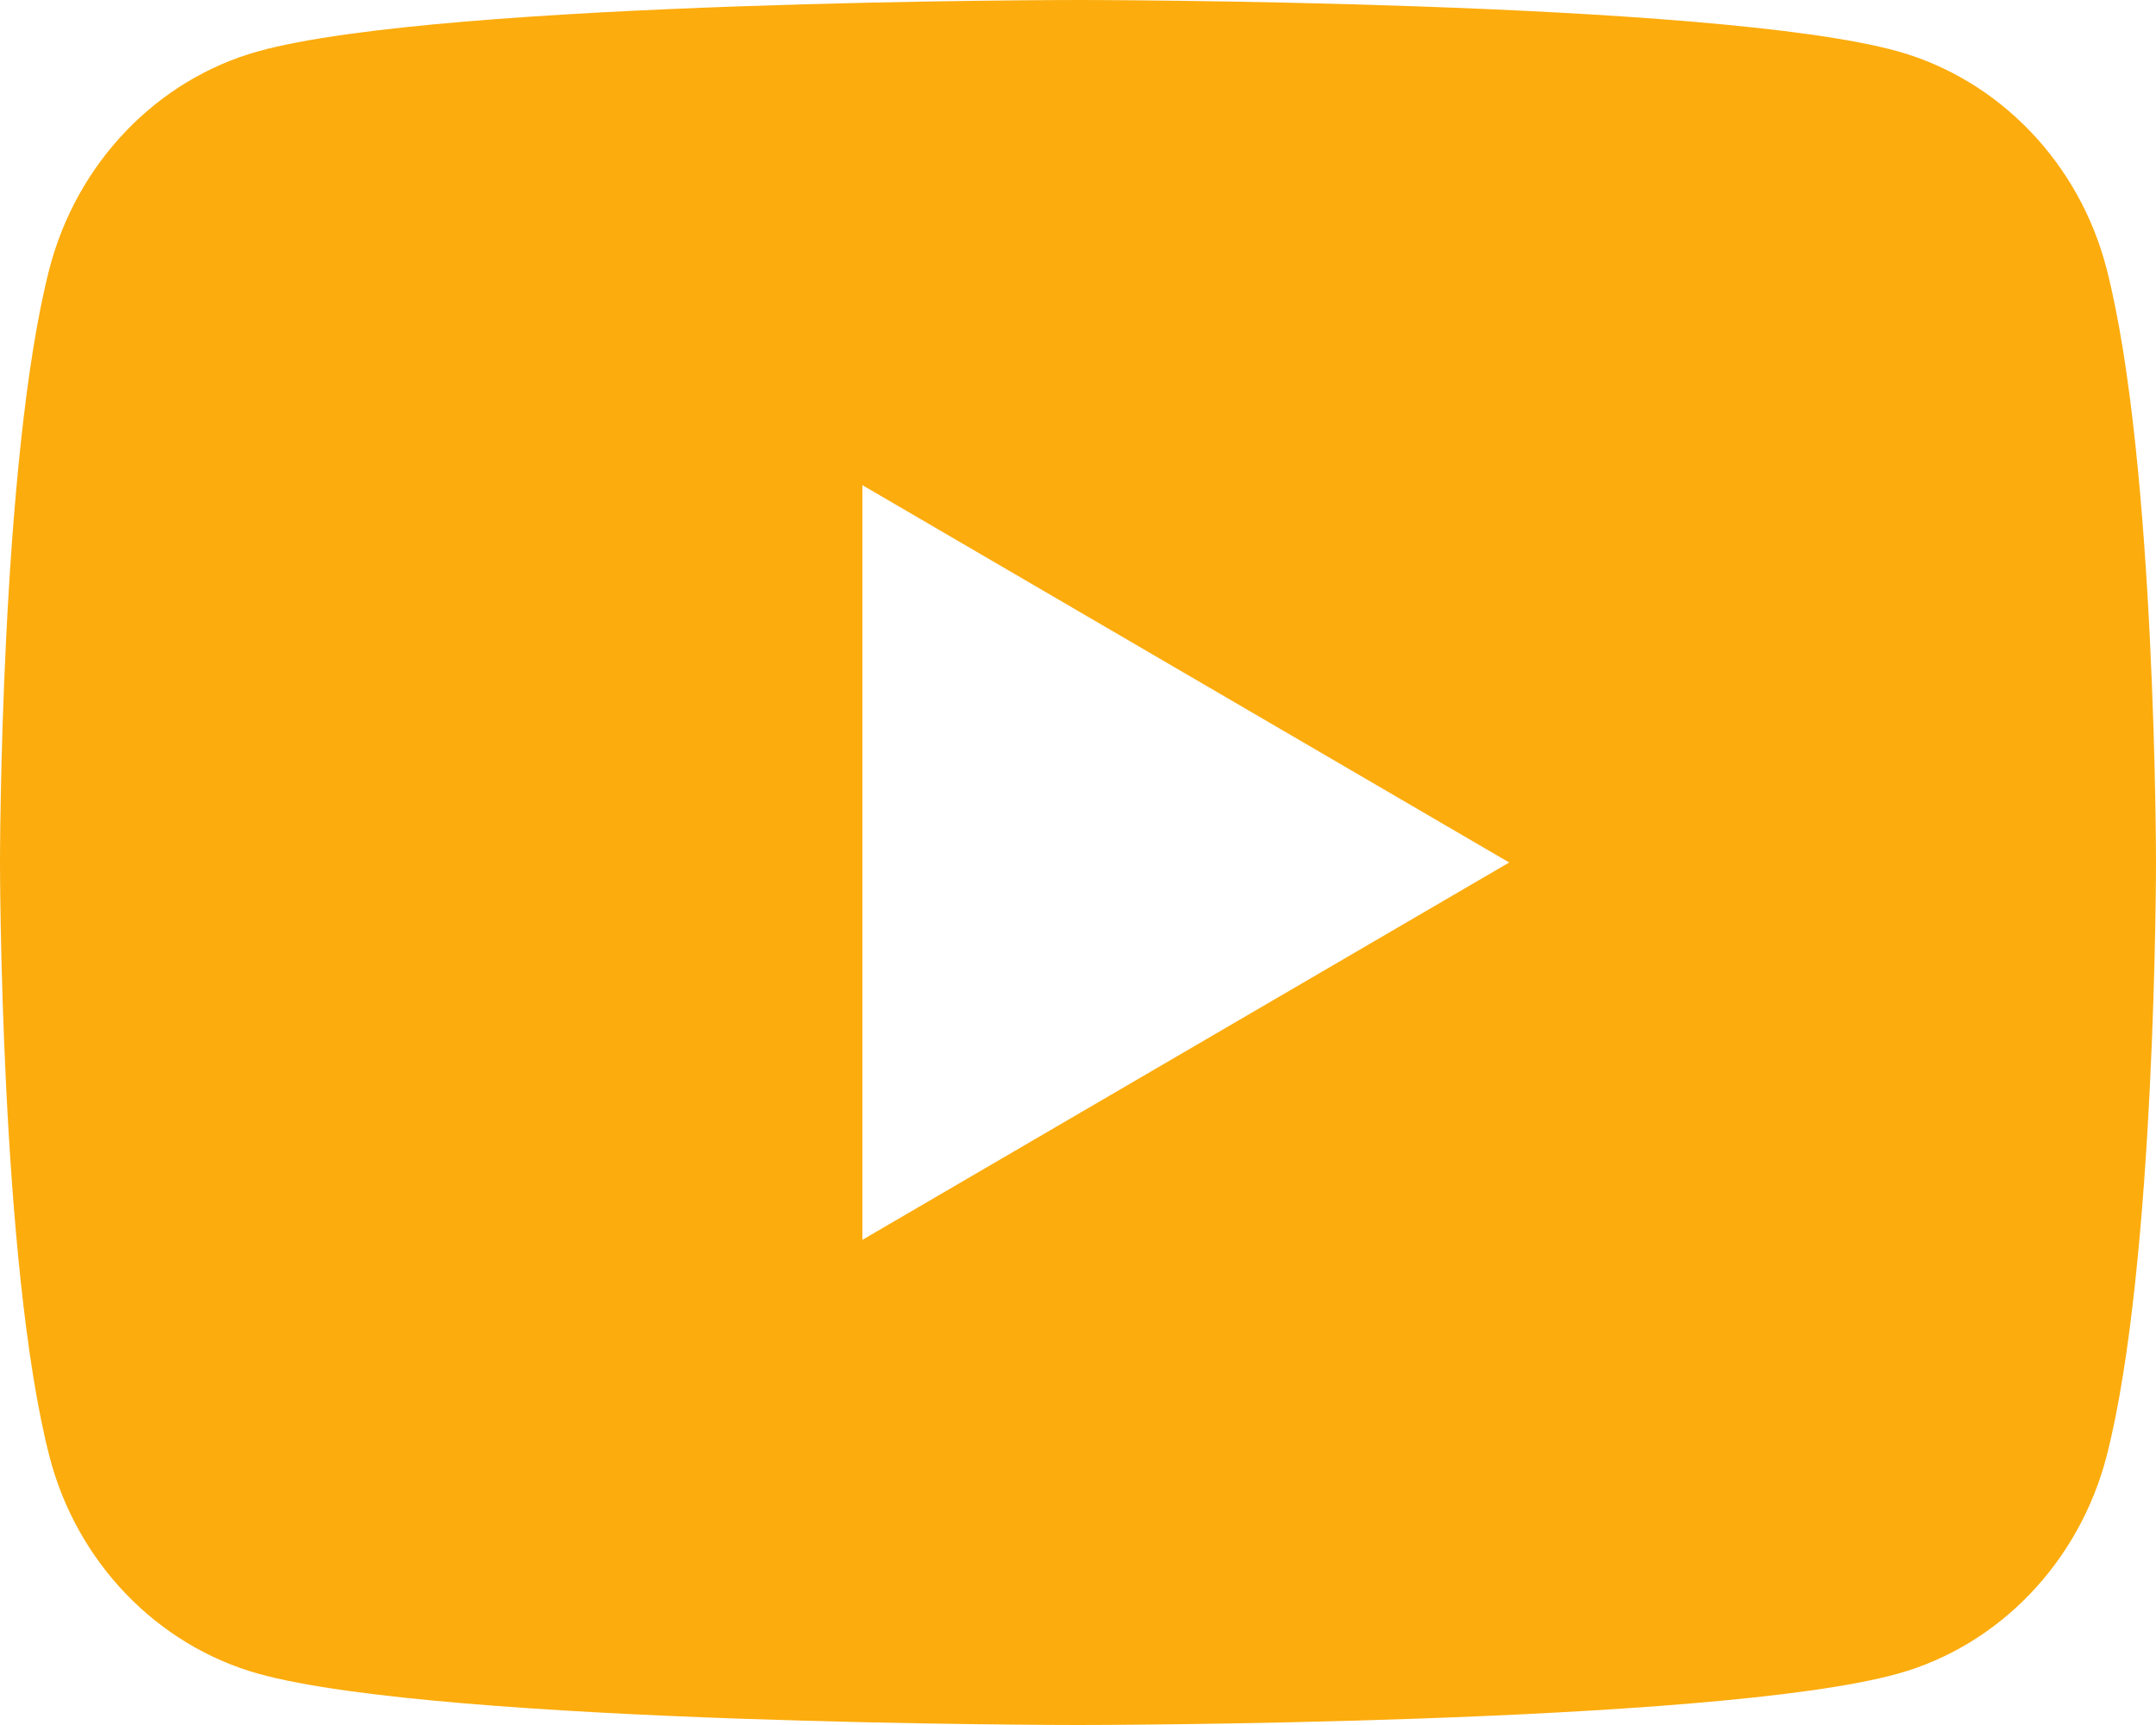
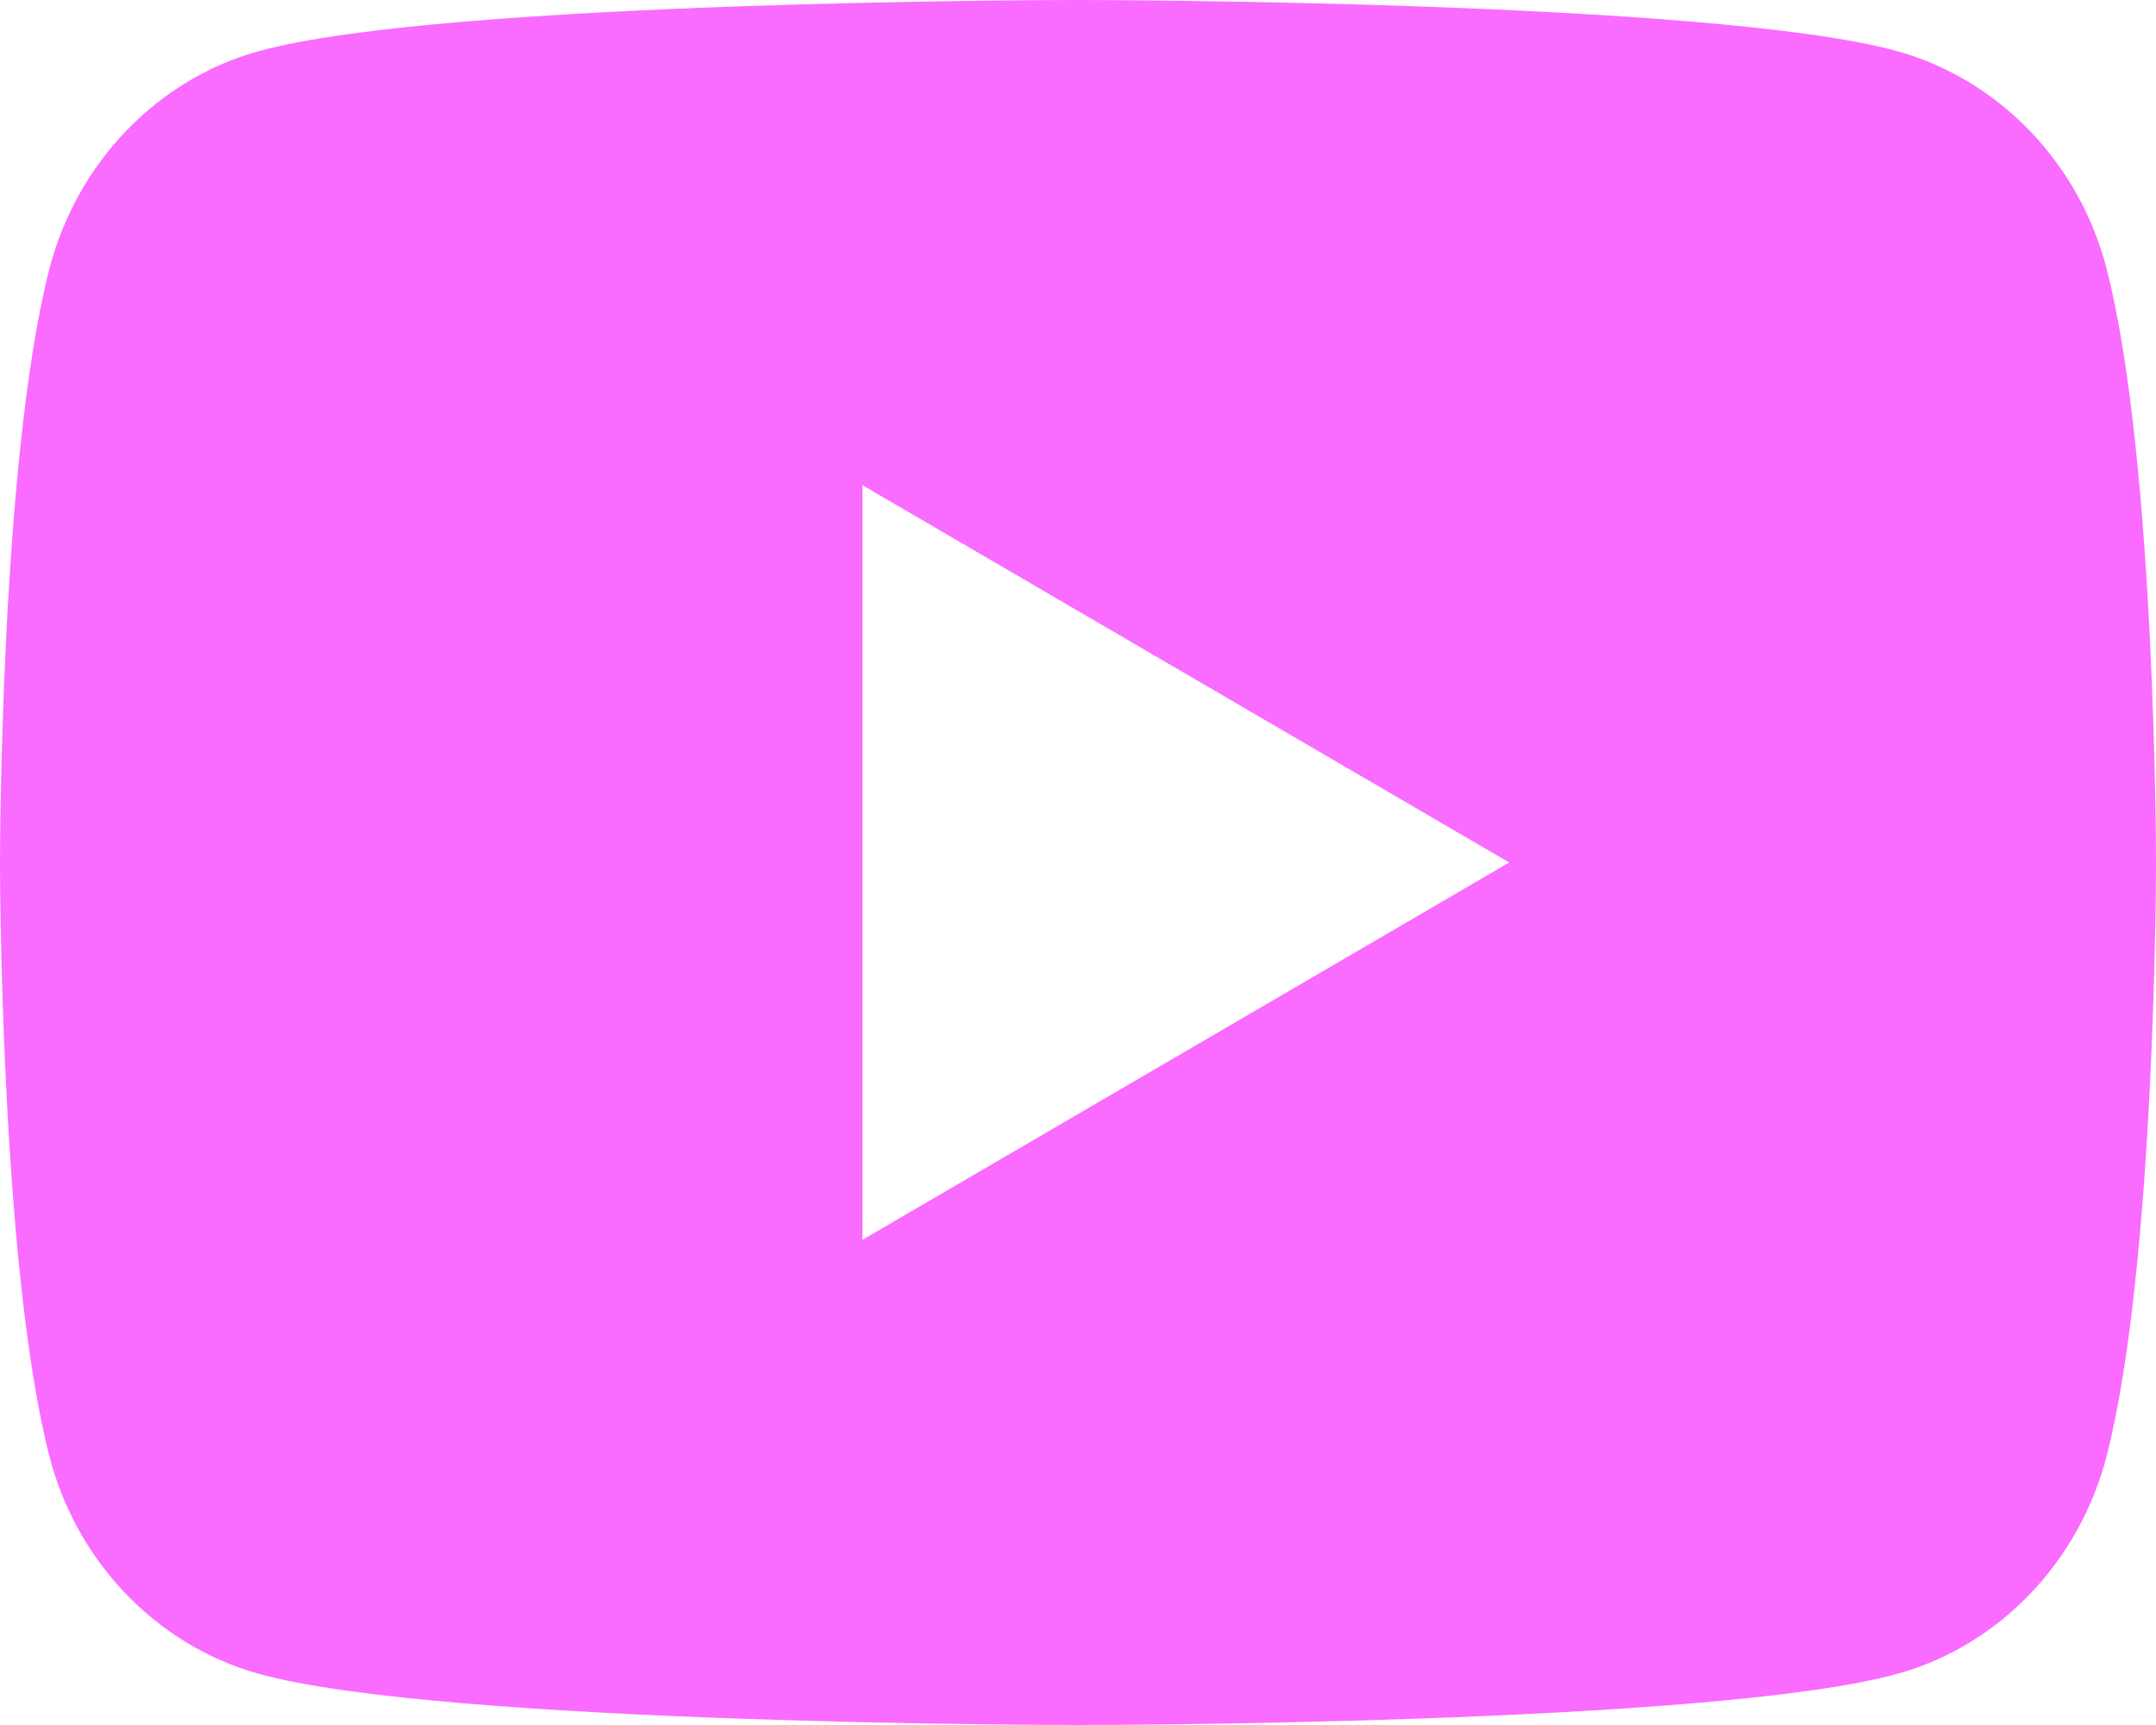
<svg xmlns="http://www.w3.org/2000/svg" width="20" height="16" viewBox="0 0 20 16" fill="none">
-   <path d="M19.543 2.498C20 4.28 20 8 20 8C20 8 20 11.72 19.543 13.502C19.289 14.487 18.546 15.262 17.605 15.524C15.896 16 10 16 10 16C10 16 4.107 16 2.395 15.524C1.45 15.258 0.708 14.484 0.457 13.502C2.98023e-08 11.72 0 8 0 8C0 8 2.98023e-08 4.28 0.457 2.498C0.711 1.513 1.454 0.738 2.395 0.476C4.107 -1.78814e-07 10 0 10 0C10 0 15.896 -1.78814e-07 17.605 0.476C18.55 0.742 19.292 1.516 19.543 2.498ZM8 11.5L14 8L8 4.5V11.5Z" fill="#FCAC0D" />
+   <path d="M19.543 2.498C20 4.28 20 8 20 8C20 8 20 11.72 19.543 13.502C19.289 14.487 18.546 15.262 17.605 15.524C15.896 16 10 16 10 16C10 16 4.107 16 2.395 15.524C1.45 15.258 0.708 14.484 0.457 13.502C2.98023e-08 11.72 0 8 0 8C0 8 2.98023e-08 4.28 0.457 2.498C0.711 1.513 1.454 0.738 2.395 0.476C4.107 -1.78814e-07 10 0 10 0C10 0 15.896 -1.78814e-07 17.605 0.476C18.55 0.742 19.292 1.516 19.543 2.498ZM8 11.5L14 8L8 4.5V11.5Z" fill="#FA6BFF" />
</svg>
